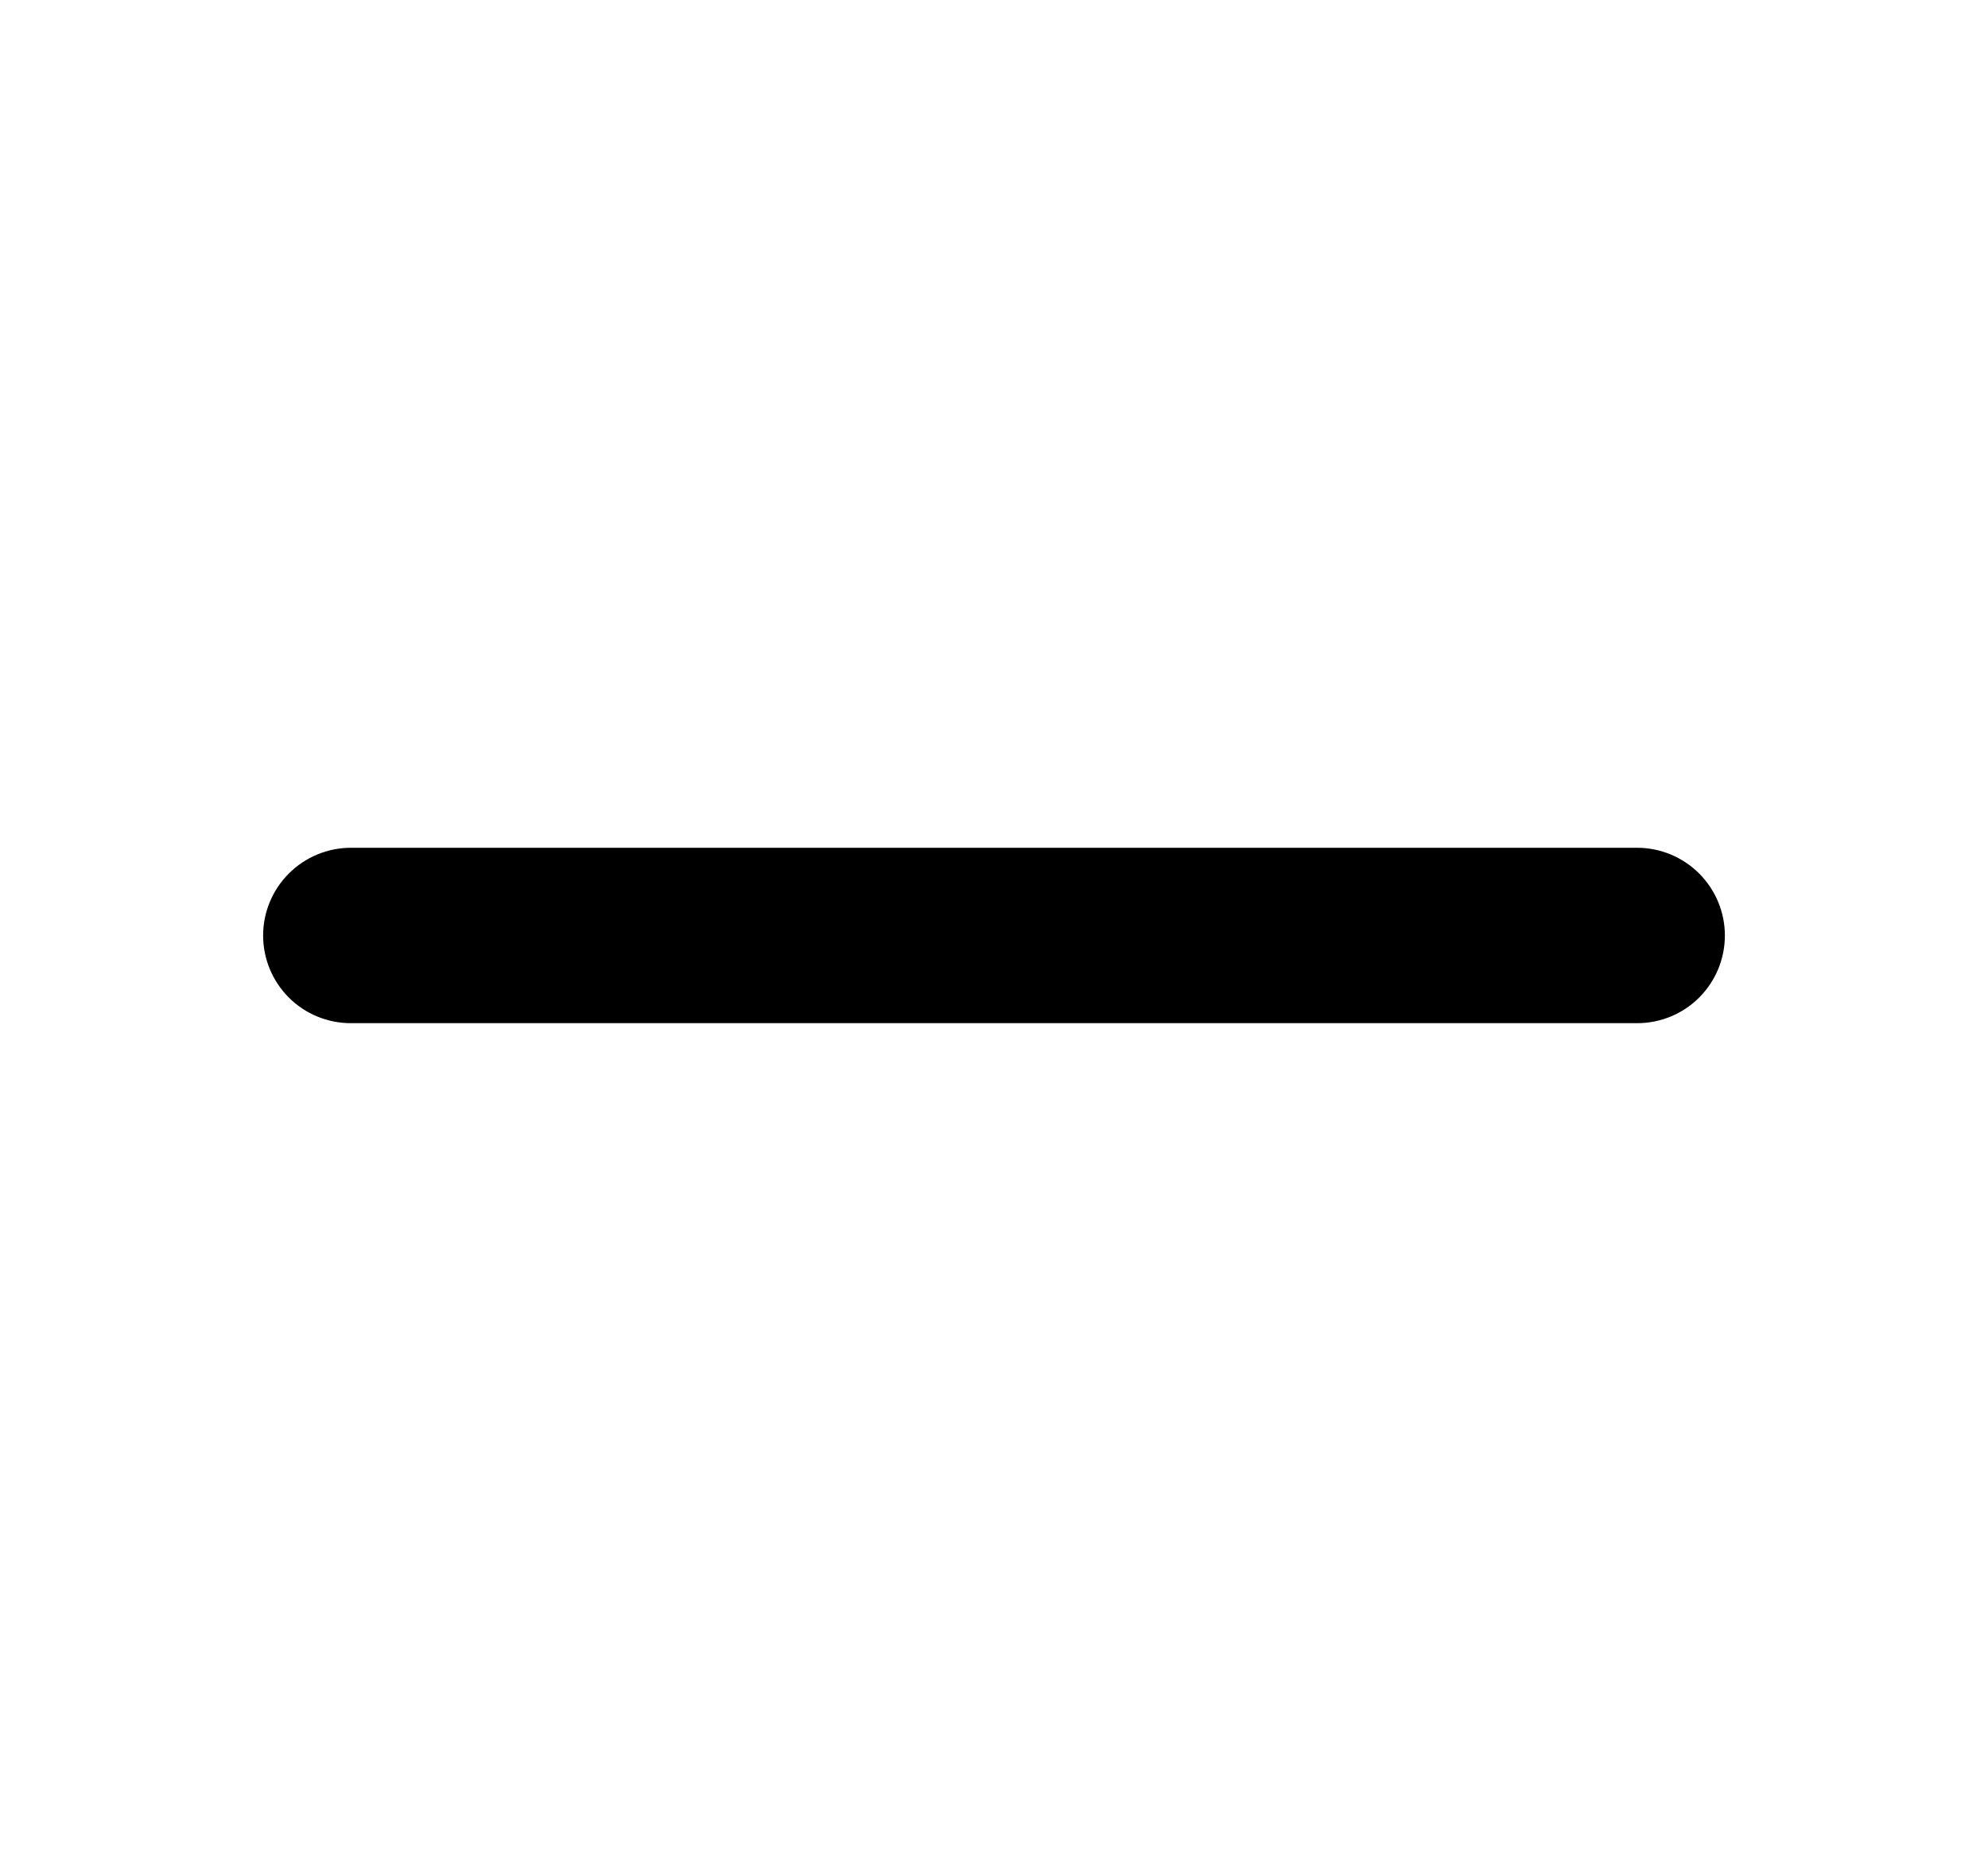
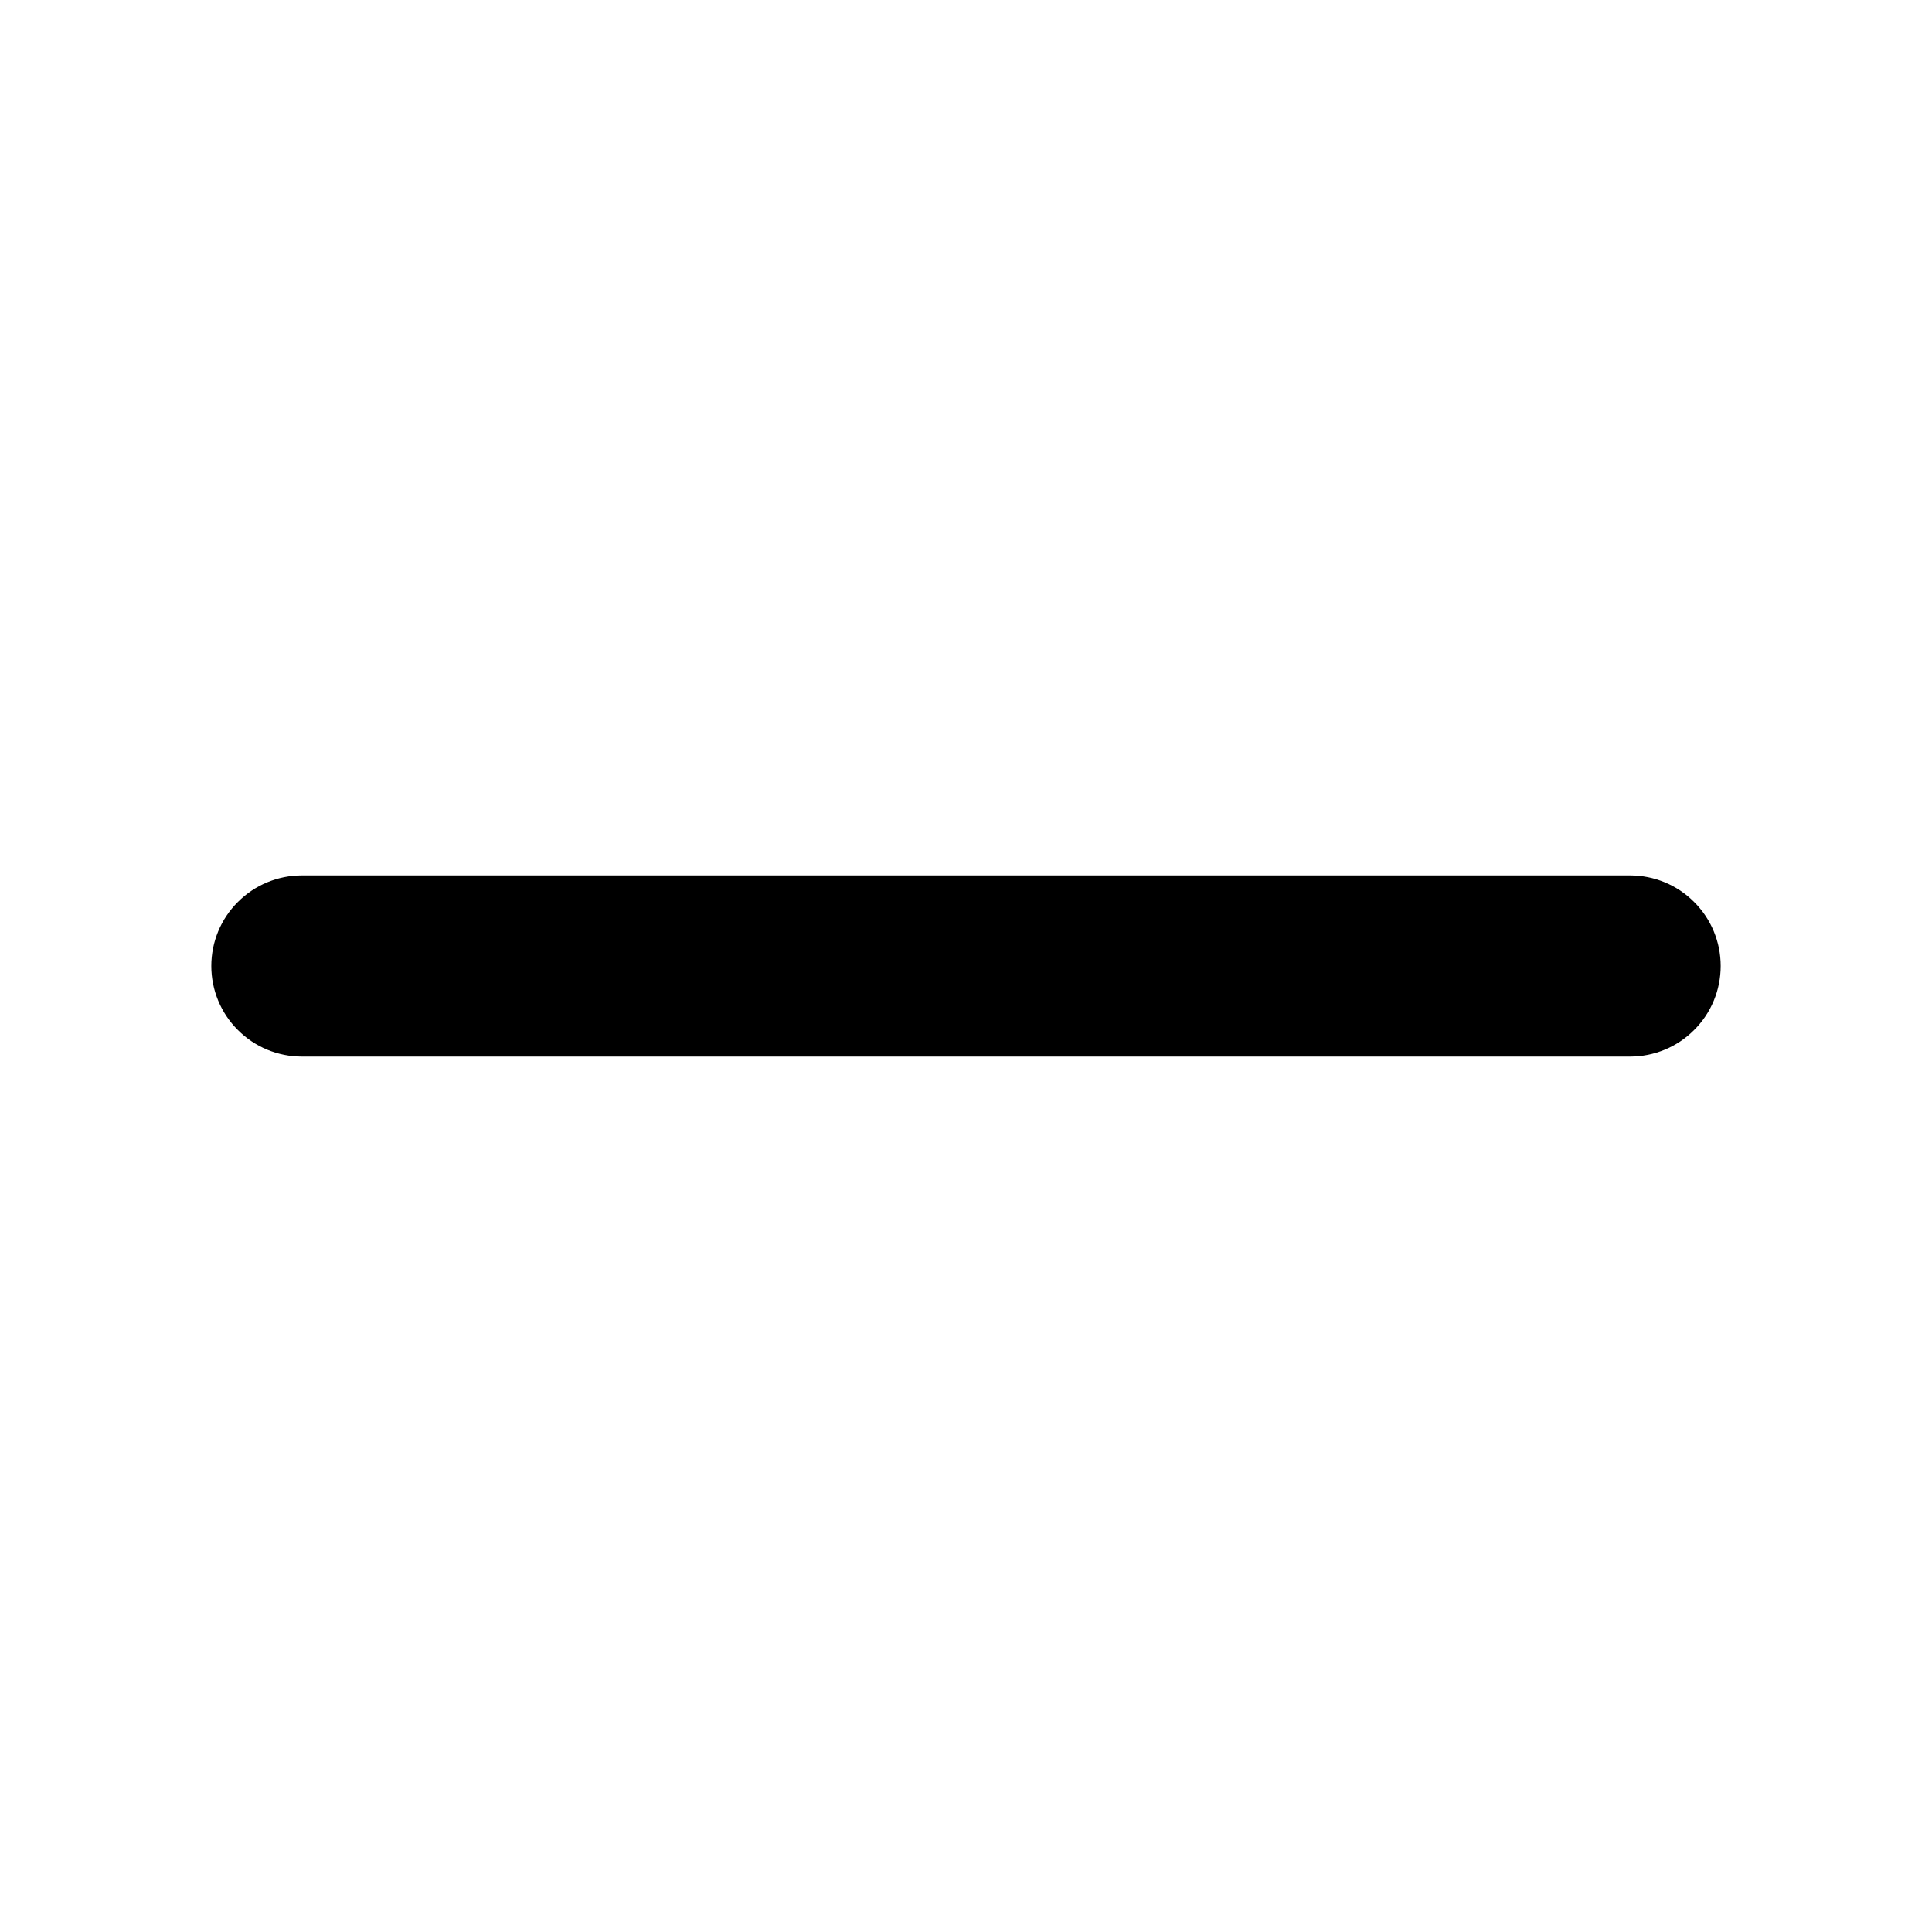
- <svg xmlns="http://www.w3.org/2000/svg" width="17" height="16" viewBox="0 0 17 16" fill="none">
-   <path d="M14.75 8C14.75 8.199 14.671 8.39 14.53 8.531C14.39 8.671 14.199 8.75 14 8.75H3C2.801 8.75 2.61 8.671 2.47 8.531C2.329 8.39 2.25 8.199 2.25 8C2.25 7.802 2.329 7.611 2.47 7.47C2.61 7.33 2.801 7.25 3 7.25H14C14.199 7.25 14.39 7.33 14.53 7.47C14.671 7.611 14.75 7.802 14.75 8Z" fill="black" />
+ <svg xmlns="http://www.w3.org/2000/svg" width="16" height="16" viewBox="0 0 16 16" fill="none">
+   <path d="M14.25 8C14.25 8.199 14.171 8.39 14.03 8.53C13.89 8.671 13.699 8.75 13.5 8.75H2.5C2.301 8.75 2.11 8.671 1.97 8.53C1.829 8.39 1.75 8.199 1.75 8C1.75 7.801 1.829 7.61 1.97 7.47C2.11 7.329 2.301 7.25 2.5 7.25H13.5C13.699 7.25 13.89 7.329 14.03 7.47C14.171 7.61 14.25 7.801 14.25 8Z" fill="black" />
</svg>
